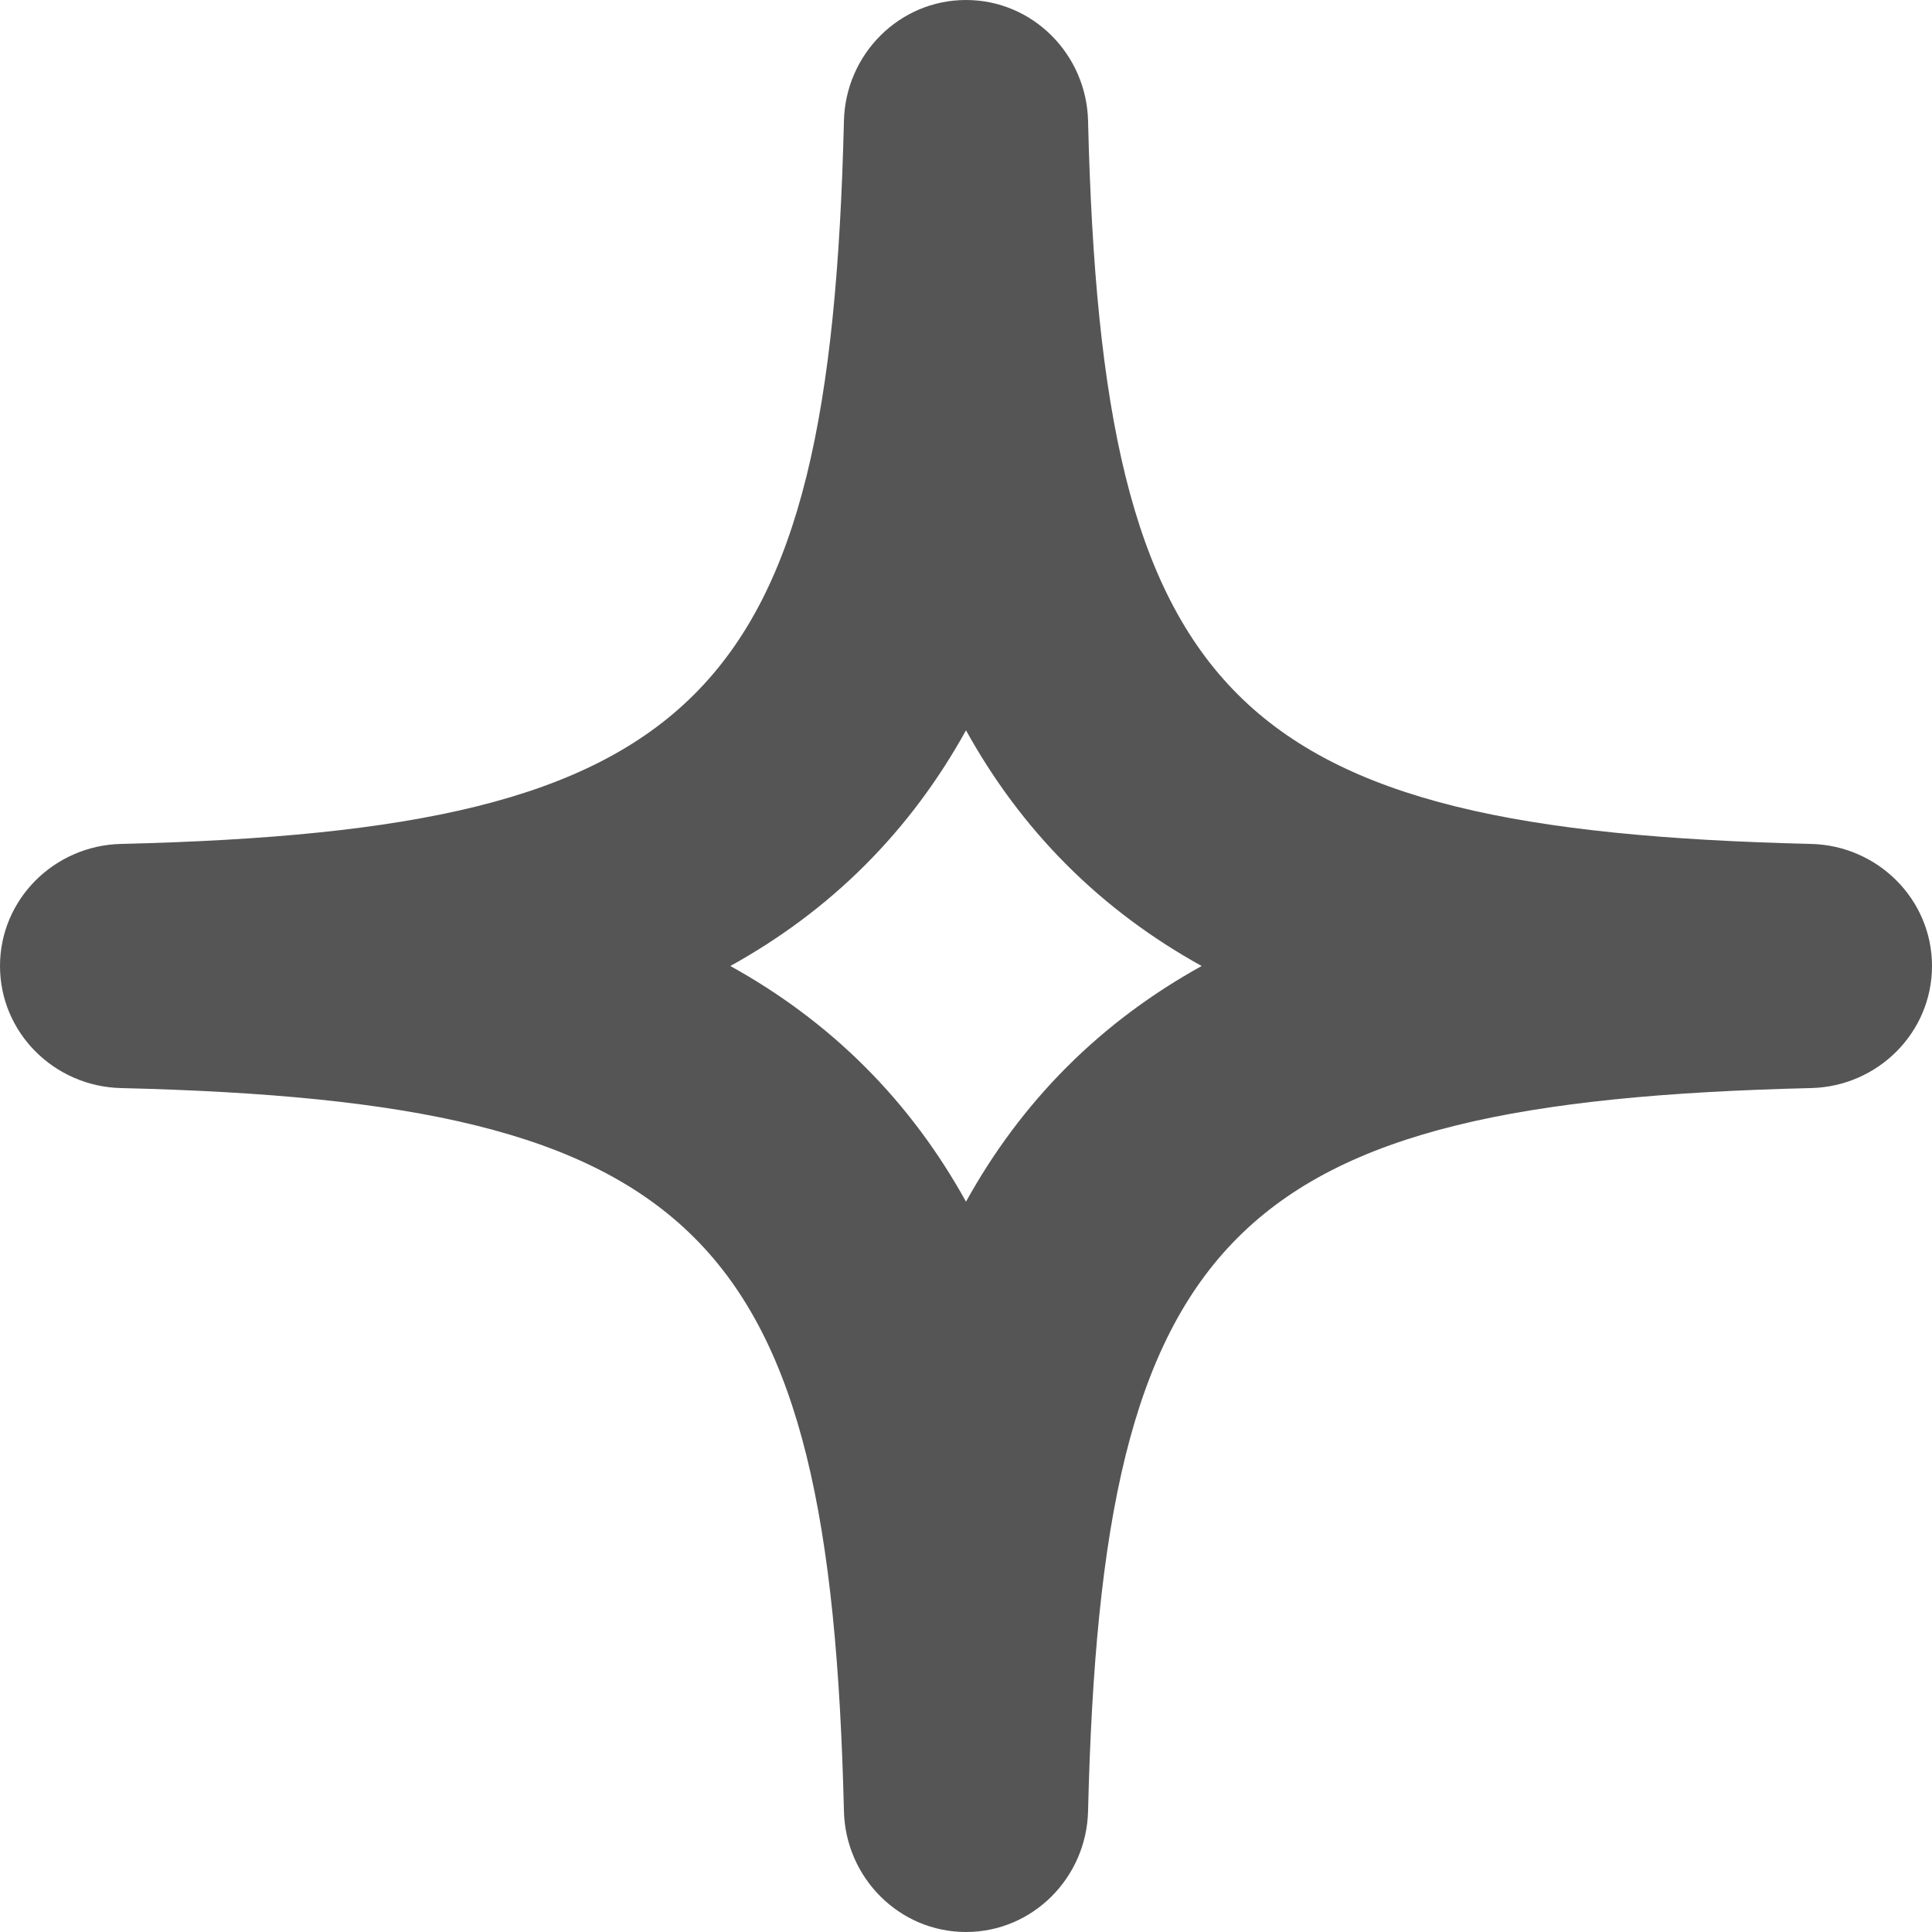
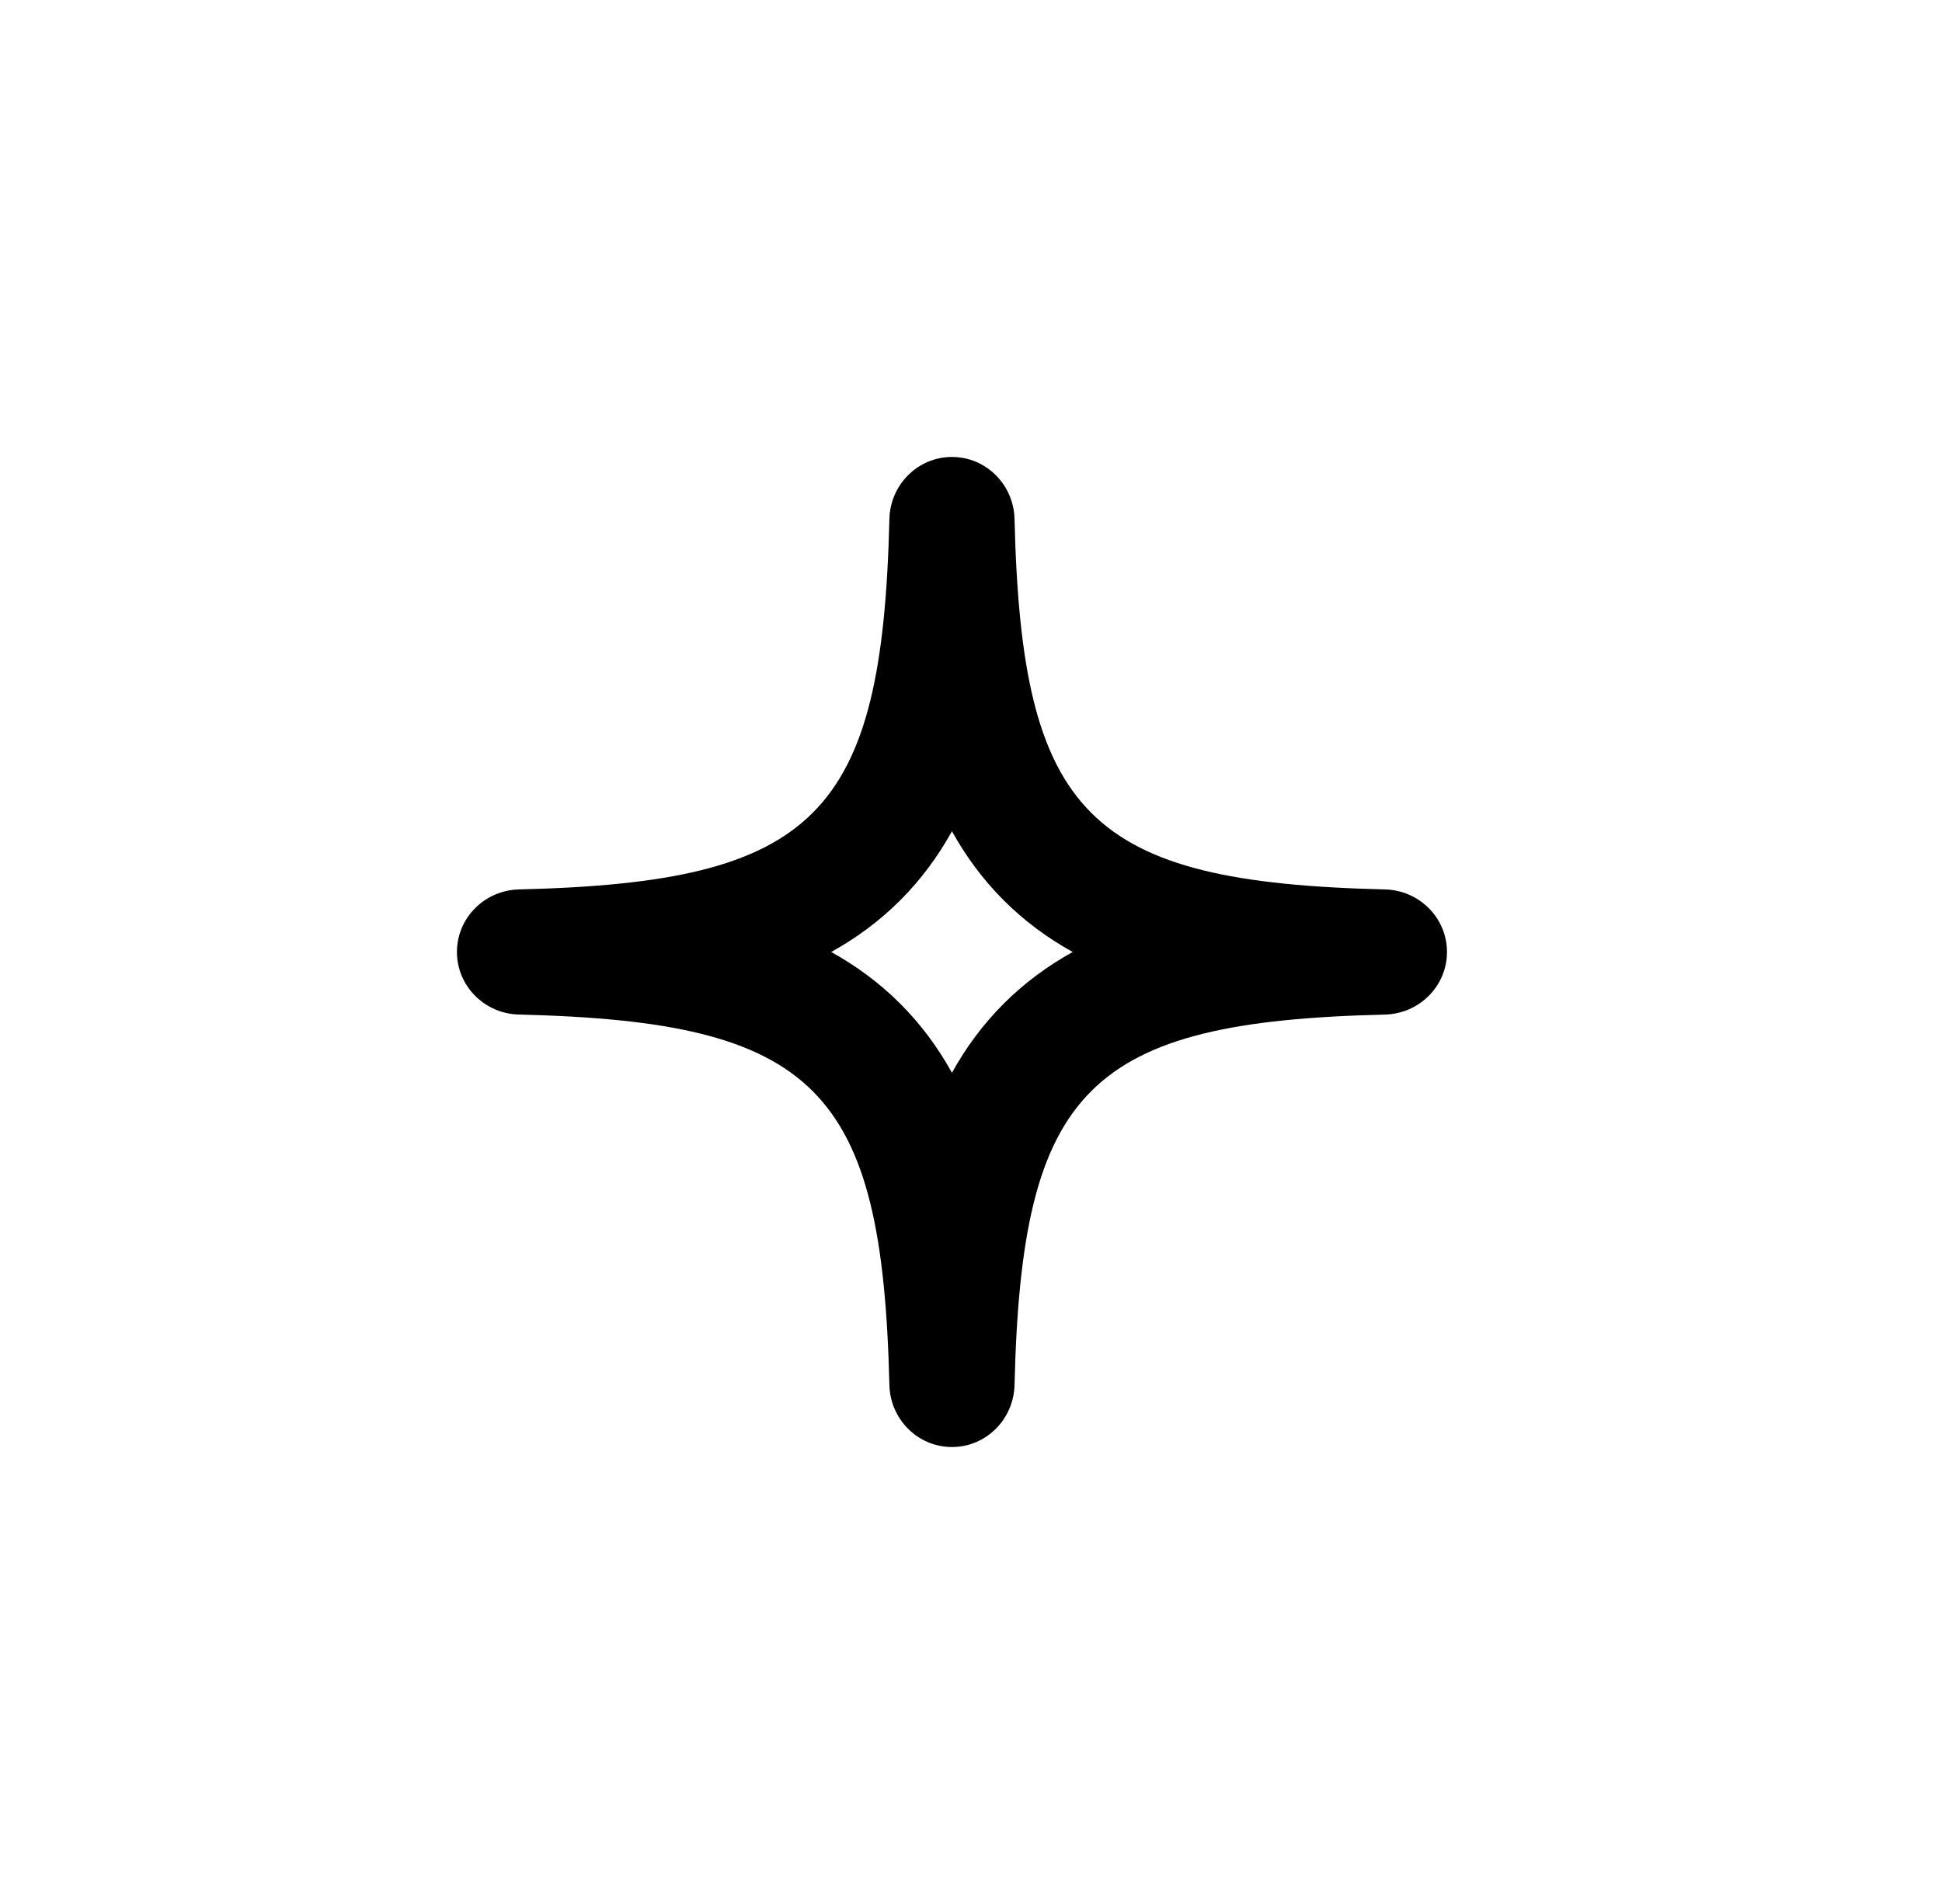
- <svg xmlns="http://www.w3.org/2000/svg" width="60" height="60" viewBox="0 0 60 60" fill="none">
-   <path fill-rule="evenodd" clip-rule="evenodd" d="M22.681 30C24.198 30.84 25.602 31.87 26.866 33.134C28.13 34.398 29.16 35.802 30 37.319C30.84 35.802 31.87 34.398 33.134 33.134C34.398 31.87 35.802 30.84 37.319 30C35.802 29.16 34.398 28.13 33.134 26.866C31.87 25.602 30.84 24.198 30 22.681C29.16 24.198 28.13 25.602 26.866 26.866C25.602 28.13 24.198 29.16 22.681 30ZM30 0C32.071 0 33.742 1.685 33.791 3.756C34.224 21.736 38.264 25.776 56.244 26.209C58.315 26.258 60 27.929 60 30C60 32.071 58.315 33.742 56.244 33.791C38.264 34.224 34.224 38.264 33.791 56.244C33.742 58.315 32.071 60 30 60C27.929 60 26.258 58.315 26.209 56.244C25.776 38.264 21.736 34.224 3.756 33.791C1.685 33.742 0 32.071 0 30C0 27.929 1.685 26.258 3.756 26.209C21.736 25.776 25.776 21.736 26.209 3.756C26.258 1.685 27.929 0 30 0Z" fill="#555555" />
+ <svg xmlns="http://www.w3.org/2000/svg" width="51" height="50" viewBox="0 0 51 50" fill="none">
+   <path fill-rule="evenodd" clip-rule="evenodd" d="M21.829 25C22.486 25.364 23.094 25.81 23.642 26.358C24.19 26.906 24.636 27.514 25 28.171C25.364 27.514 25.81 26.906 26.358 26.358C26.906 25.81 27.514 25.364 28.171 25C27.514 24.636 26.906 24.19 26.358 23.642C25.81 23.094 25.364 22.486 25 21.829C24.636 22.486 24.19 23.094 23.642 23.642C23.094 24.19 22.486 24.636 21.829 25ZM25 12C25.898 12 26.621 12.73 26.643 13.627C26.83 21.419 28.581 23.17 36.373 23.357C37.27 23.379 38 24.102 38 25C38 25.898 37.27 26.621 36.373 26.643C28.581 26.83 26.83 28.581 26.643 36.373C26.621 37.27 25.898 38 25 38C24.102 38 23.379 37.27 23.357 36.373C23.17 28.581 21.419 26.83 13.627 26.643C12.73 26.621 12 25.898 12 25C12 24.102 12.73 23.379 13.627 23.357C21.419 23.17 23.17 21.419 23.357 13.627C23.379 12.73 24.102 12 25 12Z" fill="black" />
</svg>
